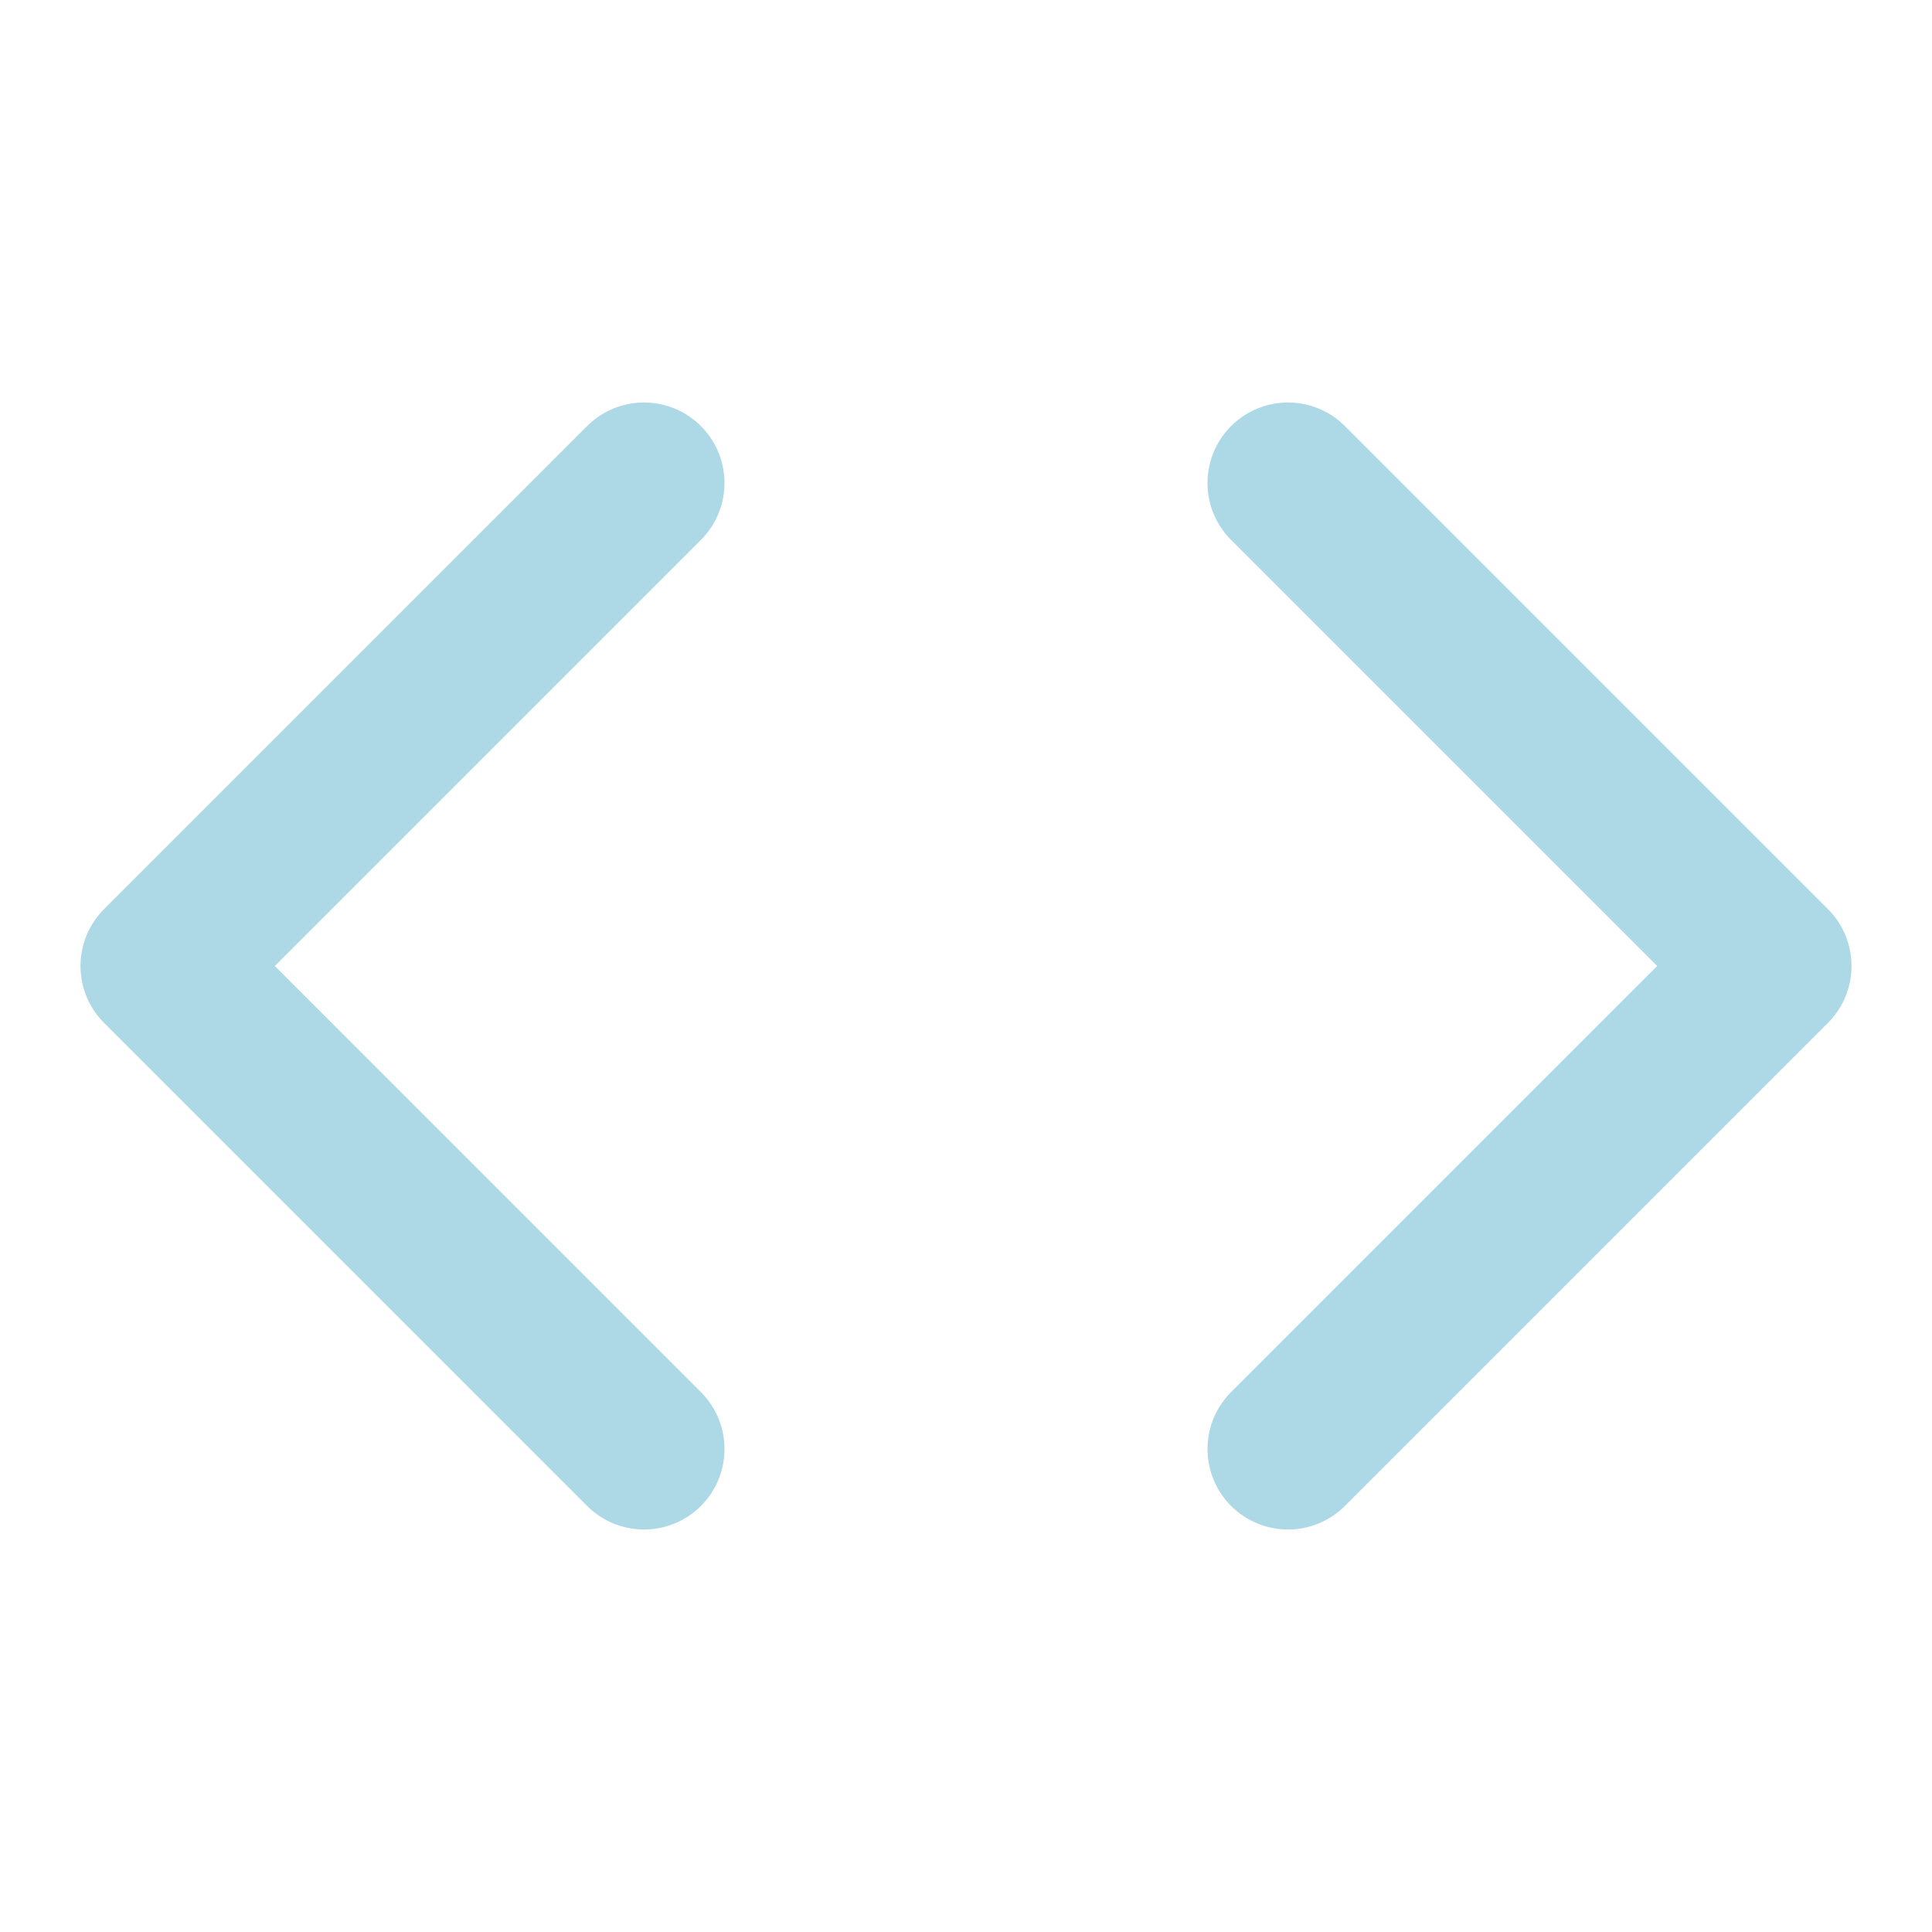
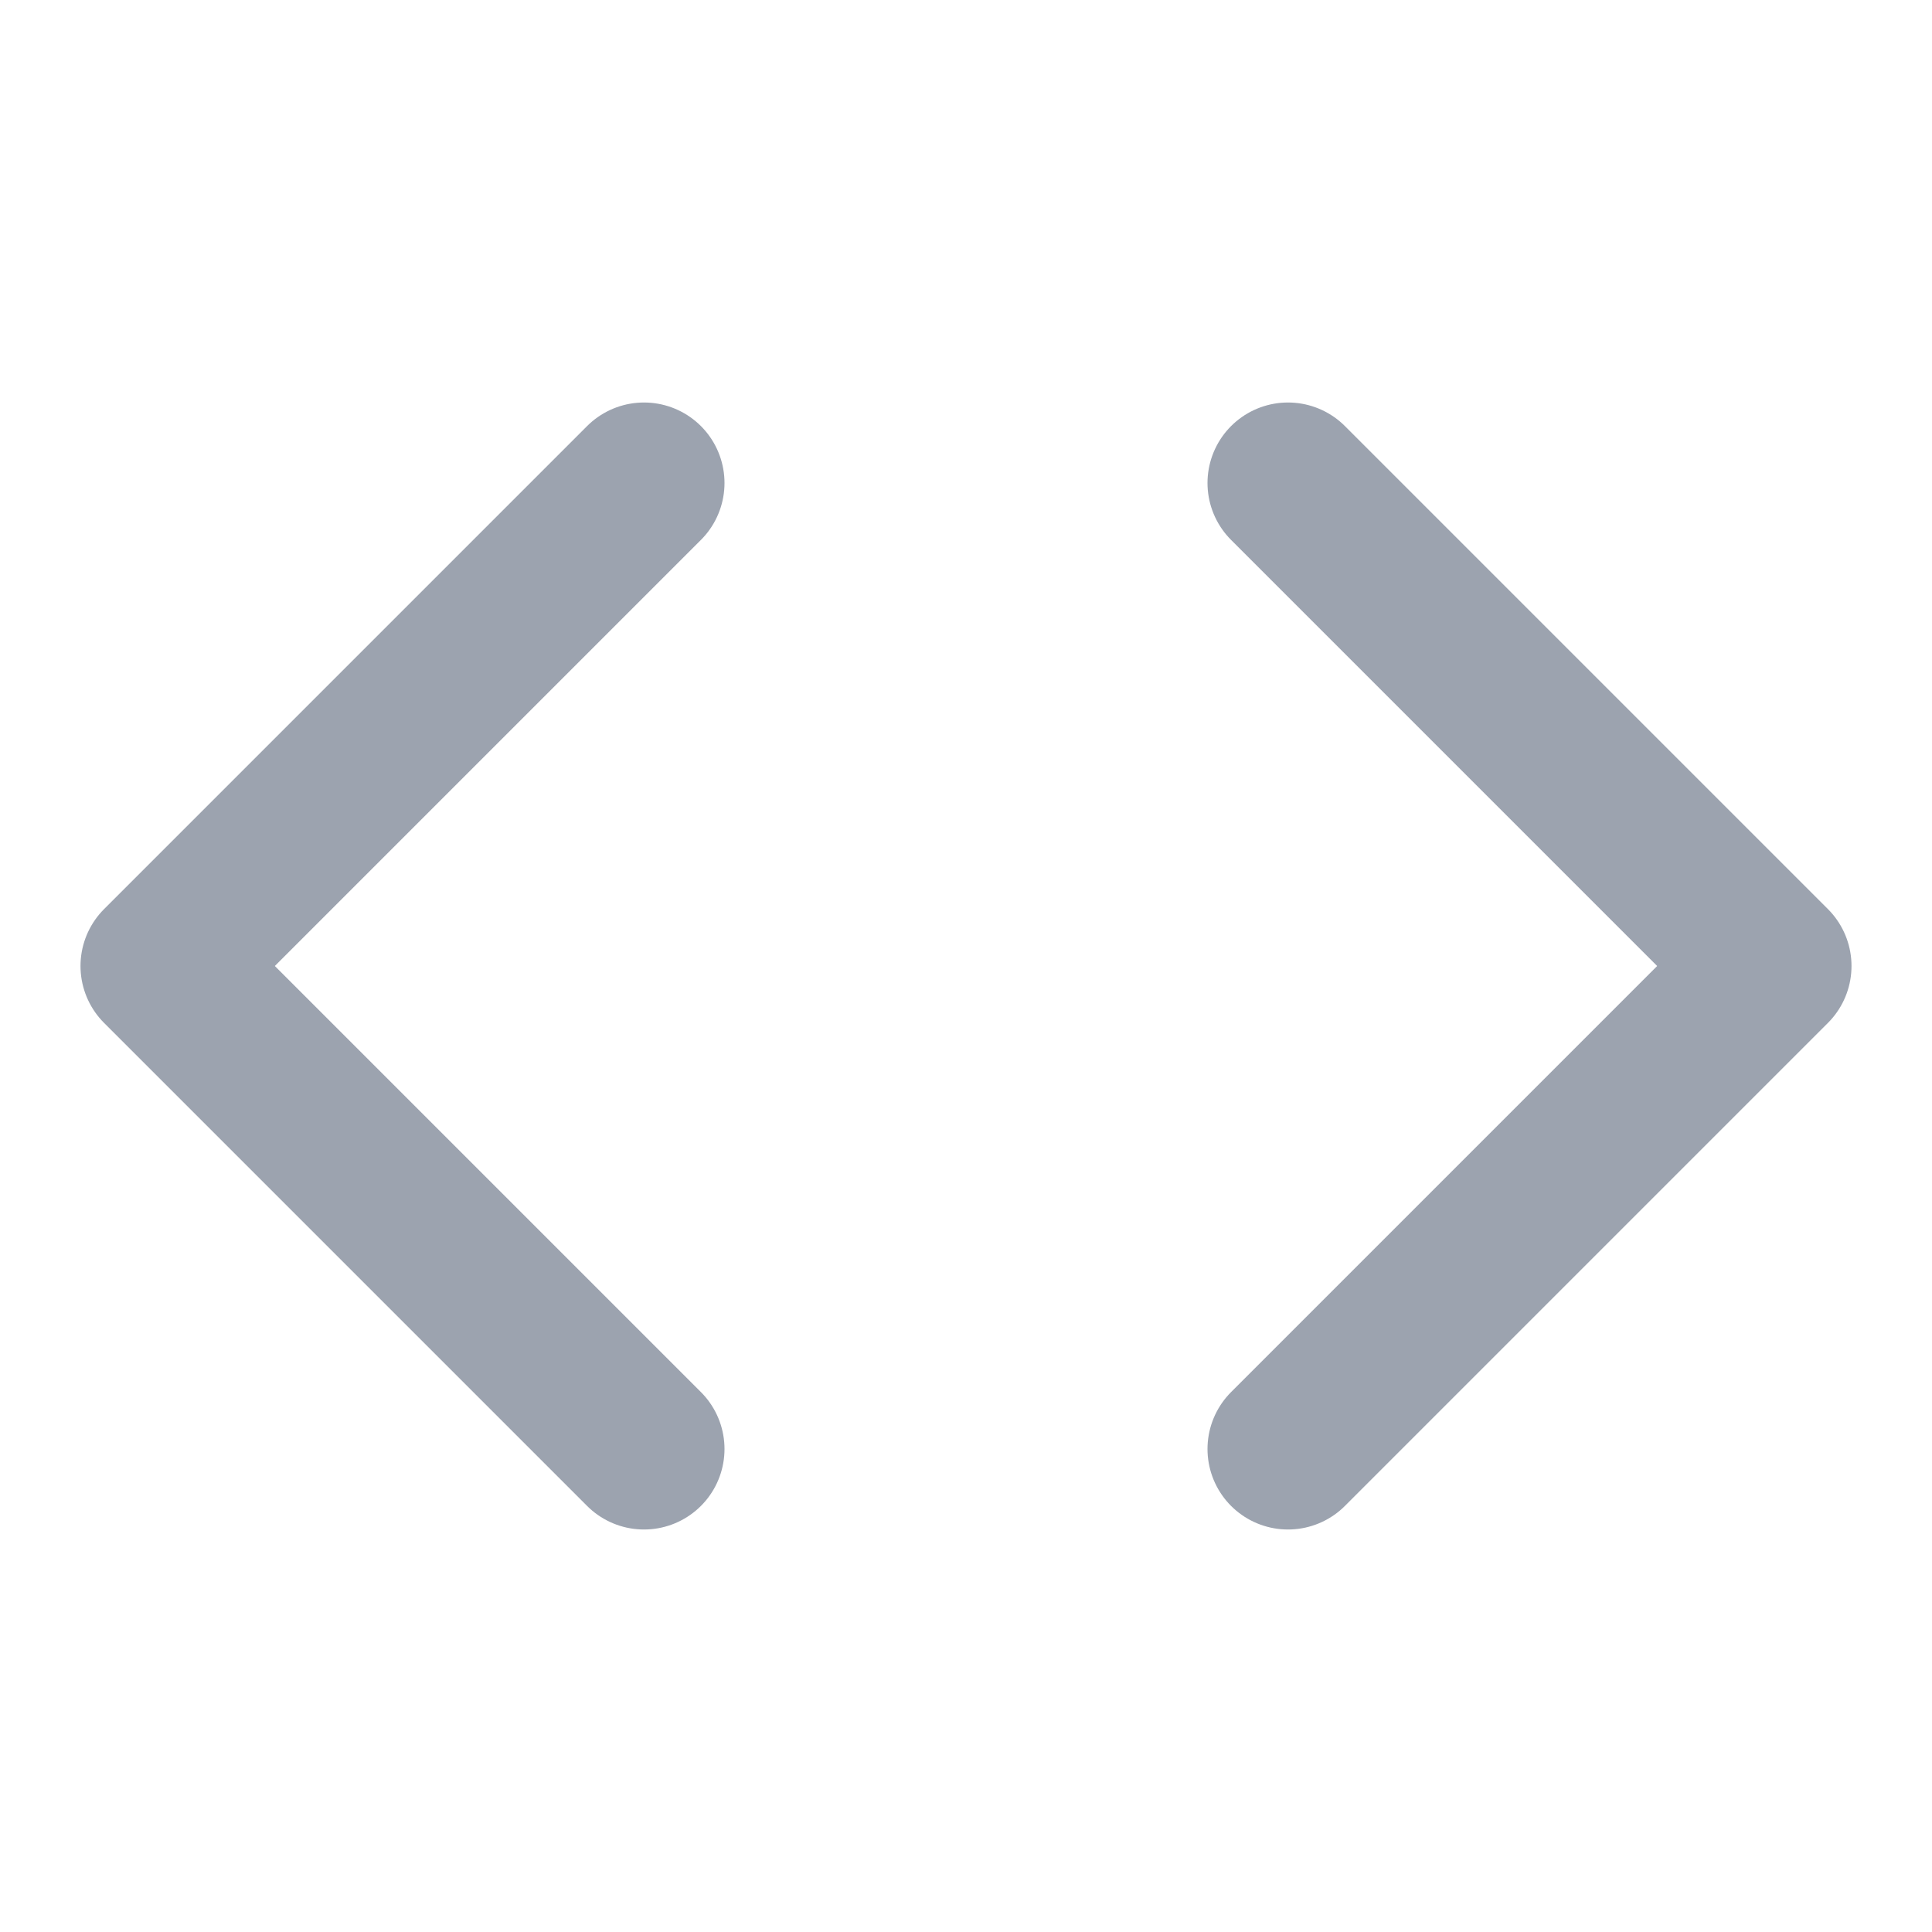
- <svg xmlns="http://www.w3.org/2000/svg" width="24" height="24" viewBox="0 0 24 24" fill="none" stroke="#ADD8E6" stroke-width="2" stroke-linecap="round" stroke-linejoin="round" class="lucide lucide-code-icon lucide-code">
+ <svg xmlns="http://www.w3.org/2000/svg" width="24" height="24" viewBox="0 0 24 24" fill="none" stroke="#9ca3af" stroke-width="2" stroke-linecap="round" stroke-linejoin="round" class="lucide lucide-code-icon lucide-code">
  <polyline points="16 18 22 12 16 6" />
  <polyline points="8 6 2 12 8 18" />
</svg>
